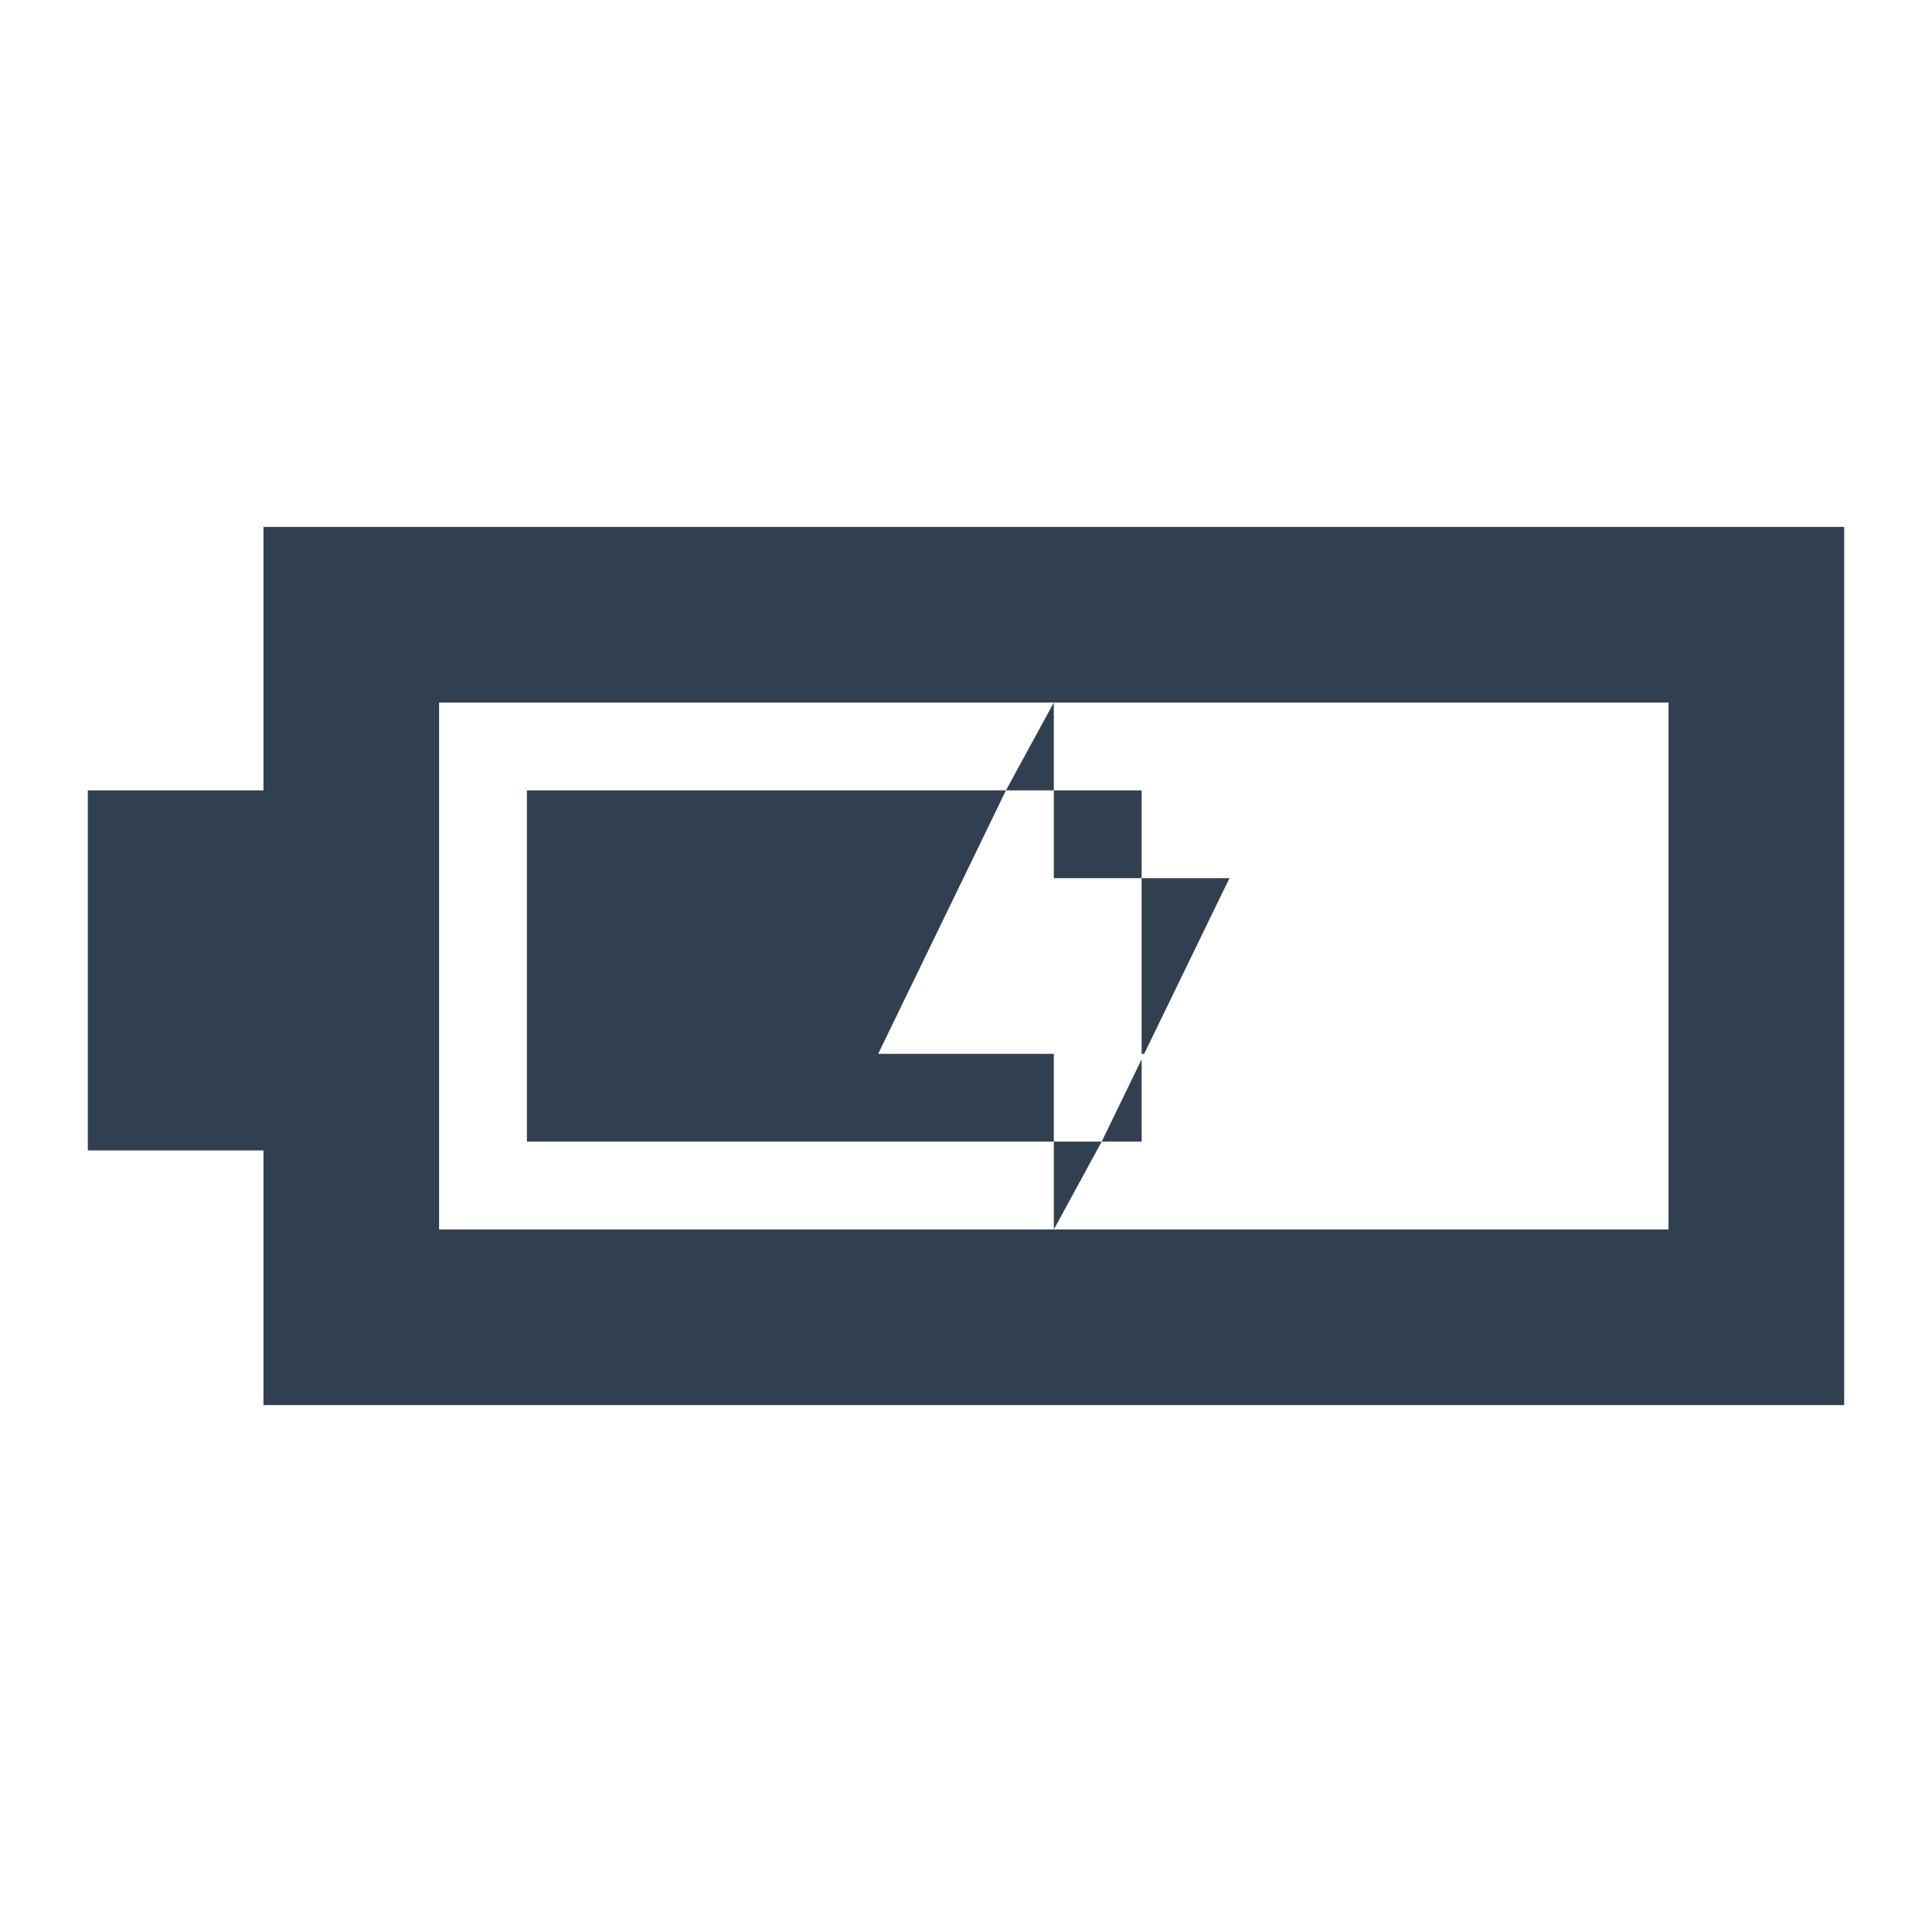
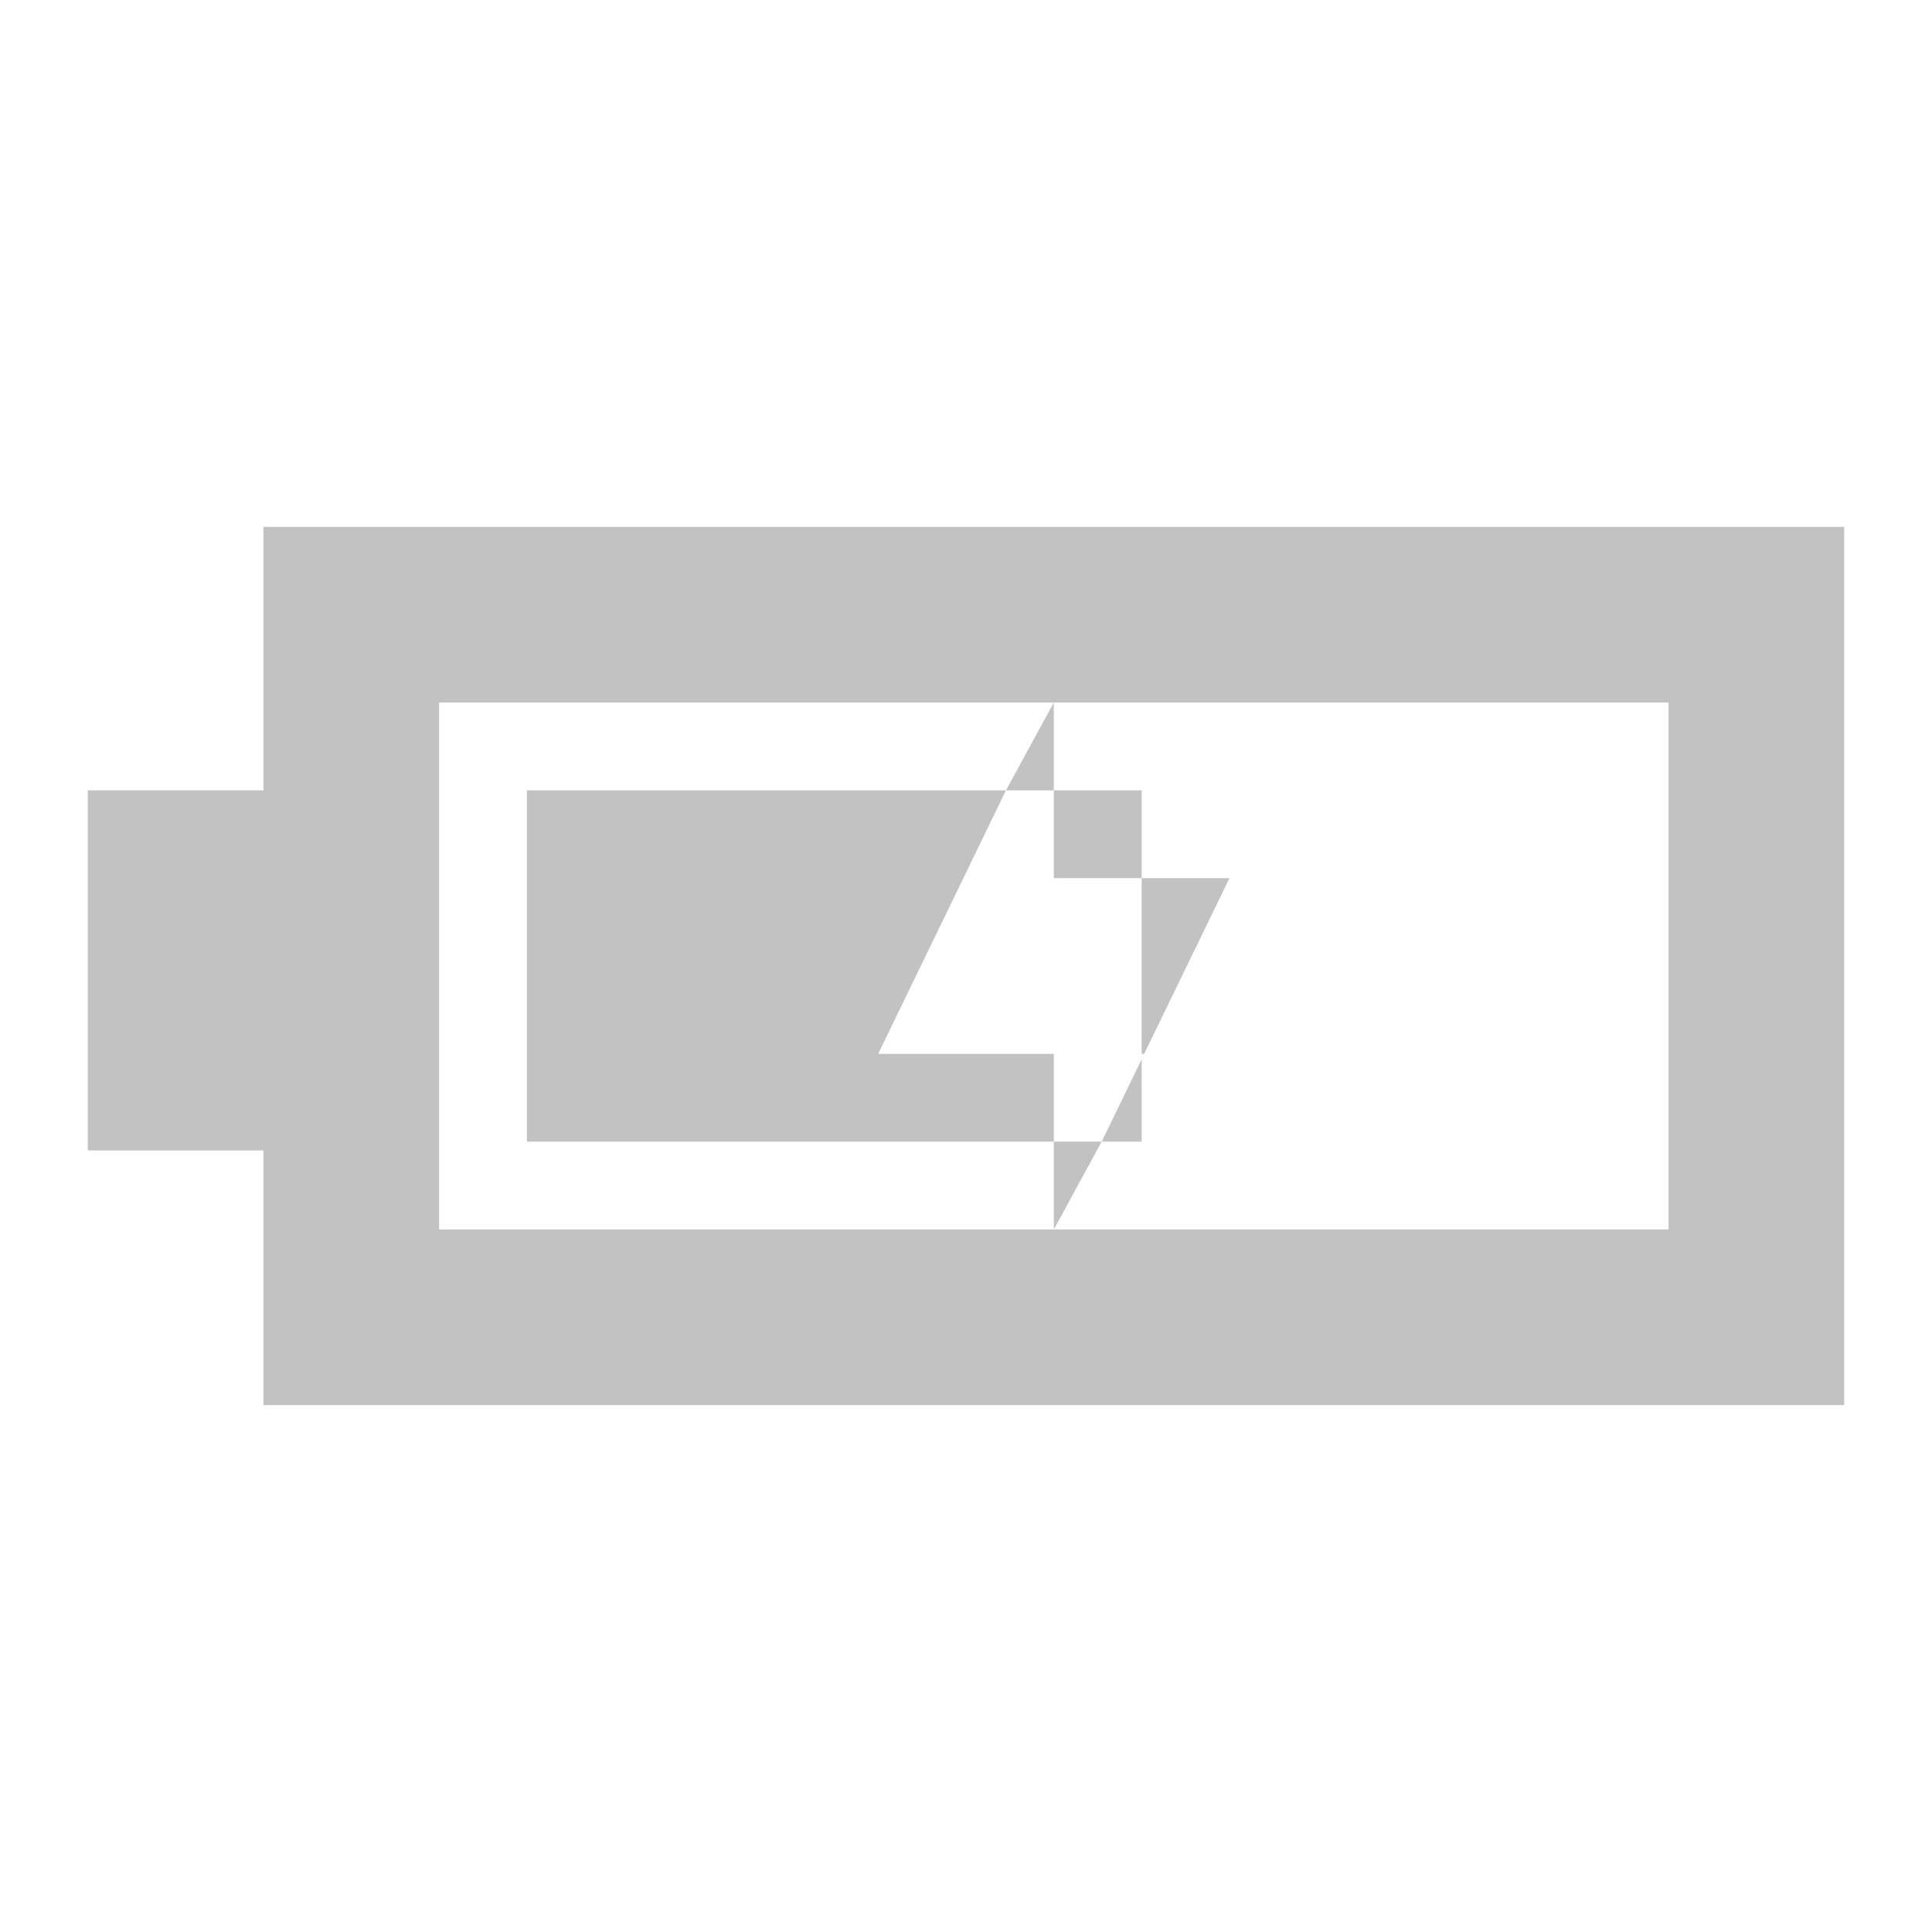
<svg xmlns="http://www.w3.org/2000/svg" width="22" height="22" id="svg4359" version="1.1" viewBox="0 0 22 22">
  <defs id="defs4361">
    <clipPath id="clipPath6">
      <rect id="rect8" x="26.85" y="220.75" width="3.825" height="6.375" style="color:#bebebe;fill:#bebebe" />
    </clipPath>
    <clipPath id="clipPath10">
      <rect id="rect12" x="26.966" y="221.33" width="2.898" height="5.216" style="color:#bebebe;fill:#bebebe" />
    </clipPath>
    <clipPath id="clipPath14">
      <rect id="rect16" x="26.999" y="221.5" width="1.876" height="4.874" style="color:#bebebe;fill:#bebebe" />
    </clipPath>
    <clipPath id="clipPath3025">
      <rect height="4.874" width="1.876" y="221.5" x="26.999" id="rect3027" style="color:#bebebe;fill:#bebebe" />
    </clipPath>
    <clipPath id="clipPath3021">
      <rect height="5.216" width="2.898" y="221.33" x="26.966" id="rect3023" style="color:#bebebe;fill:#bebebe" />
    </clipPath>
    <clipPath id="clipPath3017">
      <rect height="6.375" width="3.825" y="220.75" x="26.85" id="rect3019" style="color:#bebebe;fill:#bebebe" />
    </clipPath>
  </defs>
  <g id="layer1" transform="translate(0,-26)">
-     <rect style="color:#000000;clip-rule:nonzero;display:inline;overflow:visible;visibility:visible;opacity:1;isolation:auto;mix-blend-mode:normal;color-interpolation:sRGB;color-interpolation-filters:linearRGB;solid-color:#000000;solid-opacity:1;fill:#304050;fill-opacity:1;fill-rule:nonzero;stroke:none;stroke-width:1;stroke-linecap:butt;stroke-linejoin:miter;stroke-miterlimit:4;stroke-dasharray:none;stroke-dashoffset:0;stroke-opacity:1;color-rendering:auto;image-rendering:auto;shape-rendering:auto;text-rendering:auto;enable-background:accumulate" id="rect4147-8" width="2" height="2" x="-3" y="25" />
-     <path style="opacity:1;fill:#304050;fill-opacity:1;stroke:none;stroke-width:1;stroke-linecap:round;stroke-linejoin:miter;stroke-miterlimit:4;stroke-dasharray:none;stroke-opacity:1" d="M 3,6 V 9 H 2 1 v 4.1 H 2 3 V 16 H 21 V 6 Z m 2,2 h 14 v 6 H 5 Z" transform="translate(0,26)" id="rect4152" />
-     <path style="opacity:1;fill:#304050;fill-opacity:1;stroke:none;stroke-width:1;stroke-linecap:round;stroke-linejoin:miter;stroke-miterlimit:4;stroke-dasharray:none;stroke-opacity:1" d="M 6 9 L 6 13 L 12 13 L 12 12 L 10 12 L 11.455 9 L 6 9 z M 12 9 L 12 10 L 13 10 L 13 9 L 12 9 z M 13 12.062 L 12.545 13 L 13 13 L 13 12.062 z " transform="translate(0,26)" id="rect4212" />
-     <path style="color:#000000;text-decoration:none;text-decoration-line:none;text-decoration-style:solid;text-decoration-color:#000000;clip-rule:nonzero;display:inline;overflow:visible;visibility:visible;opacity:1;isolation:auto;mix-blend-mode:normal;color-interpolation:sRGB;color-interpolation-filters:linearRGB;solid-color:#000000;solid-opacity:1;fill:#304050;fill-opacity:1;fill-rule:nonzero;stroke:none;stroke-width:1;stroke-linecap:butt;stroke-linejoin:miter;stroke-miterlimit:4;stroke-dasharray:none;stroke-dashoffset:0;stroke-opacity:1;color-rendering:auto;image-rendering:auto;shape-rendering:auto;text-rendering:auto;enable-background:accumulate" d="M 12 8 L 11.455 9 L 12 9 L 12 8 z M 13 10 L 13 12 L 13.029 12 L 14 10 L 13 10 z M 12 13 L 12 14 L 12.545 13 L 12 13 z " transform="translate(0,26)" id="path4177" />
+     <rect style="color:#000000;clip-rule:nonzero;display:inline;overflow:visible;visibility:visible;opacity:1;isolation:auto;mix-blend-mode:normal;color-interpolation:sRGB;color-interpolation-filters:linearRGB;solid-color:#000000;solid-opacity:1;fill:#C2C2C2;fill-opacity:1;fill-rule:nonzero;stroke:none;stroke-width:1;stroke-linecap:butt;stroke-linejoin:miter;stroke-miterlimit:4;stroke-dasharray:none;stroke-dashoffset:0;stroke-opacity:1;color-rendering:auto;image-rendering:auto;shape-rendering:auto;text-rendering:auto;enable-background:accumulate" id="rect4147-8" width="2" height="2" x="-3" y="25" />
+     <path style="opacity:1;fill:#C2C2C2;fill-opacity:1;stroke:none;stroke-width:1;stroke-linecap:round;stroke-linejoin:miter;stroke-miterlimit:4;stroke-dasharray:none;stroke-opacity:1" d="M 3,6 V 9 H 2 1 v 4.1 H 2 3 V 16 H 21 V 6 Z m 2,2 h 14 v 6 H 5 Z" transform="translate(0,26)" id="rect4152" />
+     <path style="opacity:1;fill:#C2C2C2;fill-opacity:1;stroke:none;stroke-width:1;stroke-linecap:round;stroke-linejoin:miter;stroke-miterlimit:4;stroke-dasharray:none;stroke-opacity:1" d="M 6 9 L 6 13 L 12 13 L 12 12 L 10 12 L 11.455 9 L 6 9 z M 12 9 L 12 10 L 13 10 L 13 9 L 12 9 z M 13 12.062 L 12.545 13 L 13 13 L 13 12.062 z " transform="translate(0,26)" id="rect4212" />
+     <path style="color:#000000;text-decoration:none;text-decoration-line:none;text-decoration-style:solid;text-decoration-color:#000000;clip-rule:nonzero;display:inline;overflow:visible;visibility:visible;opacity:1;isolation:auto;mix-blend-mode:normal;color-interpolation:sRGB;color-interpolation-filters:linearRGB;solid-color:#000000;solid-opacity:1;fill:#C2C2C2;fill-opacity:1;fill-rule:nonzero;stroke:none;stroke-width:1;stroke-linecap:butt;stroke-linejoin:miter;stroke-miterlimit:4;stroke-dasharray:none;stroke-dashoffset:0;stroke-opacity:1;color-rendering:auto;image-rendering:auto;shape-rendering:auto;text-rendering:auto;enable-background:accumulate" d="M 12 8 L 11.455 9 L 12 9 L 12 8 z M 13 10 L 13 12 L 13.029 12 L 14 10 L 13 10 z M 12 13 L 12 14 L 12.545 13 L 12 13 z " transform="translate(0,26)" id="path4177" />
  </g>
</svg>
